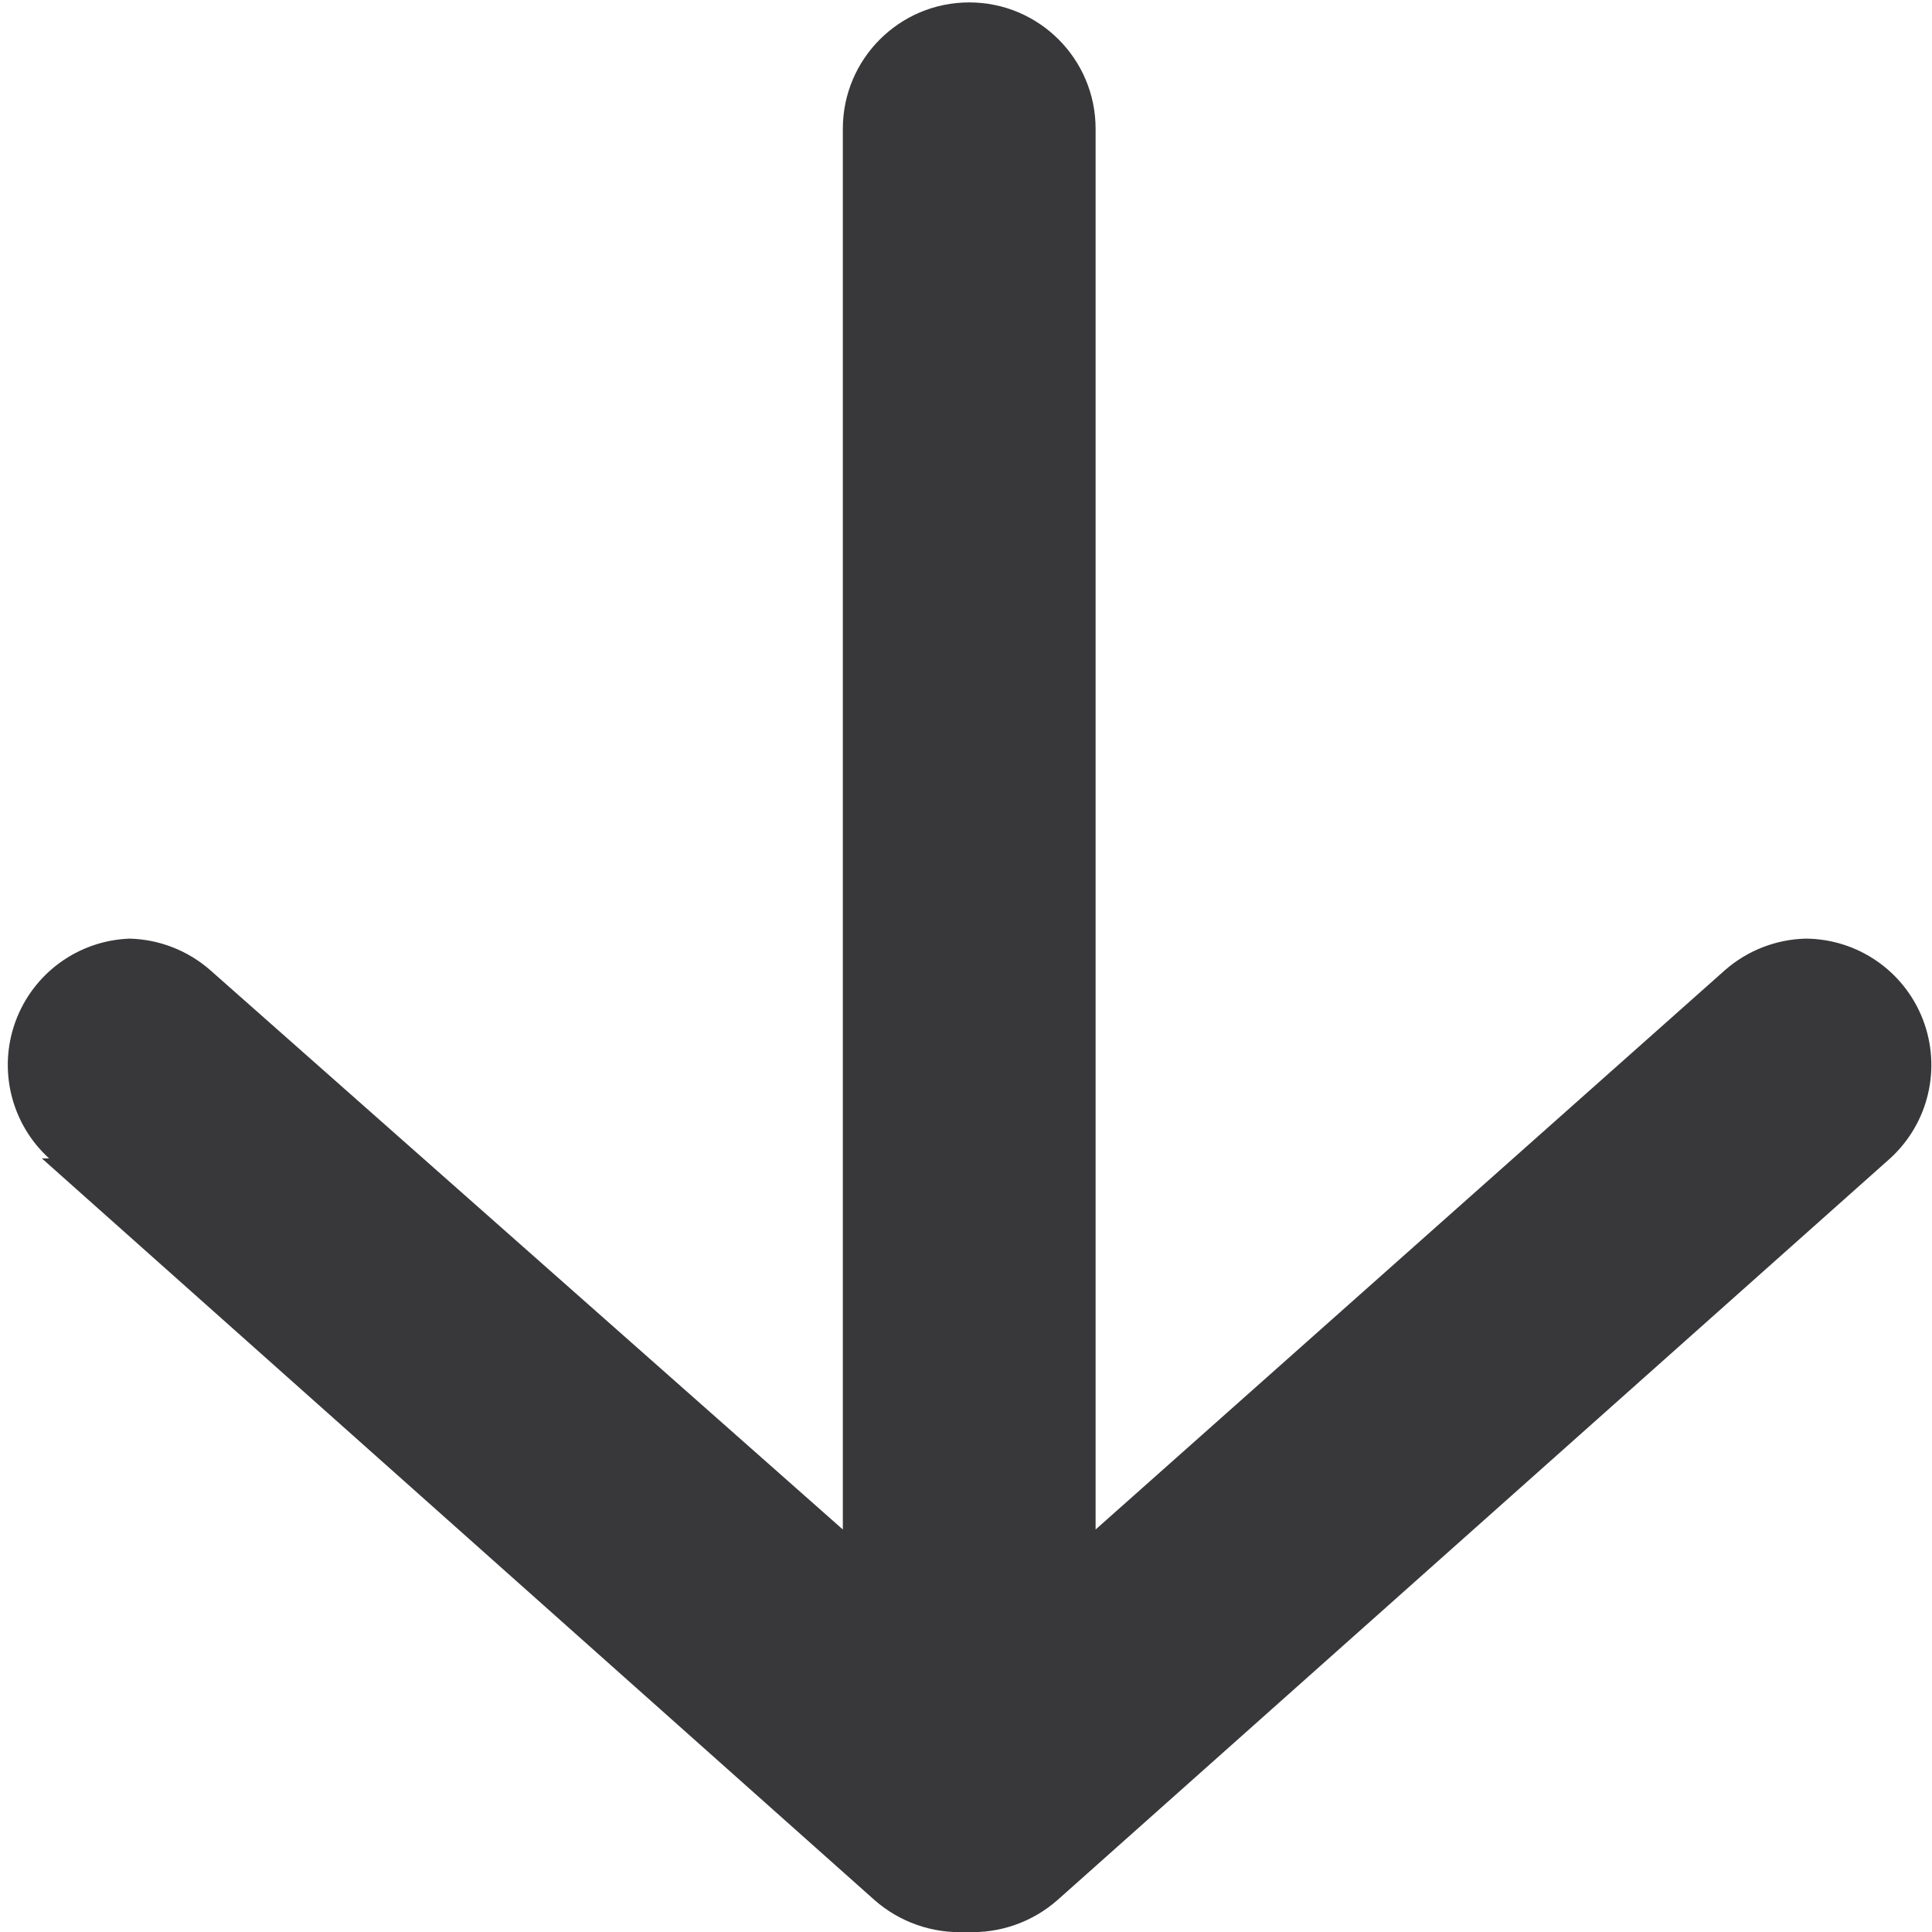
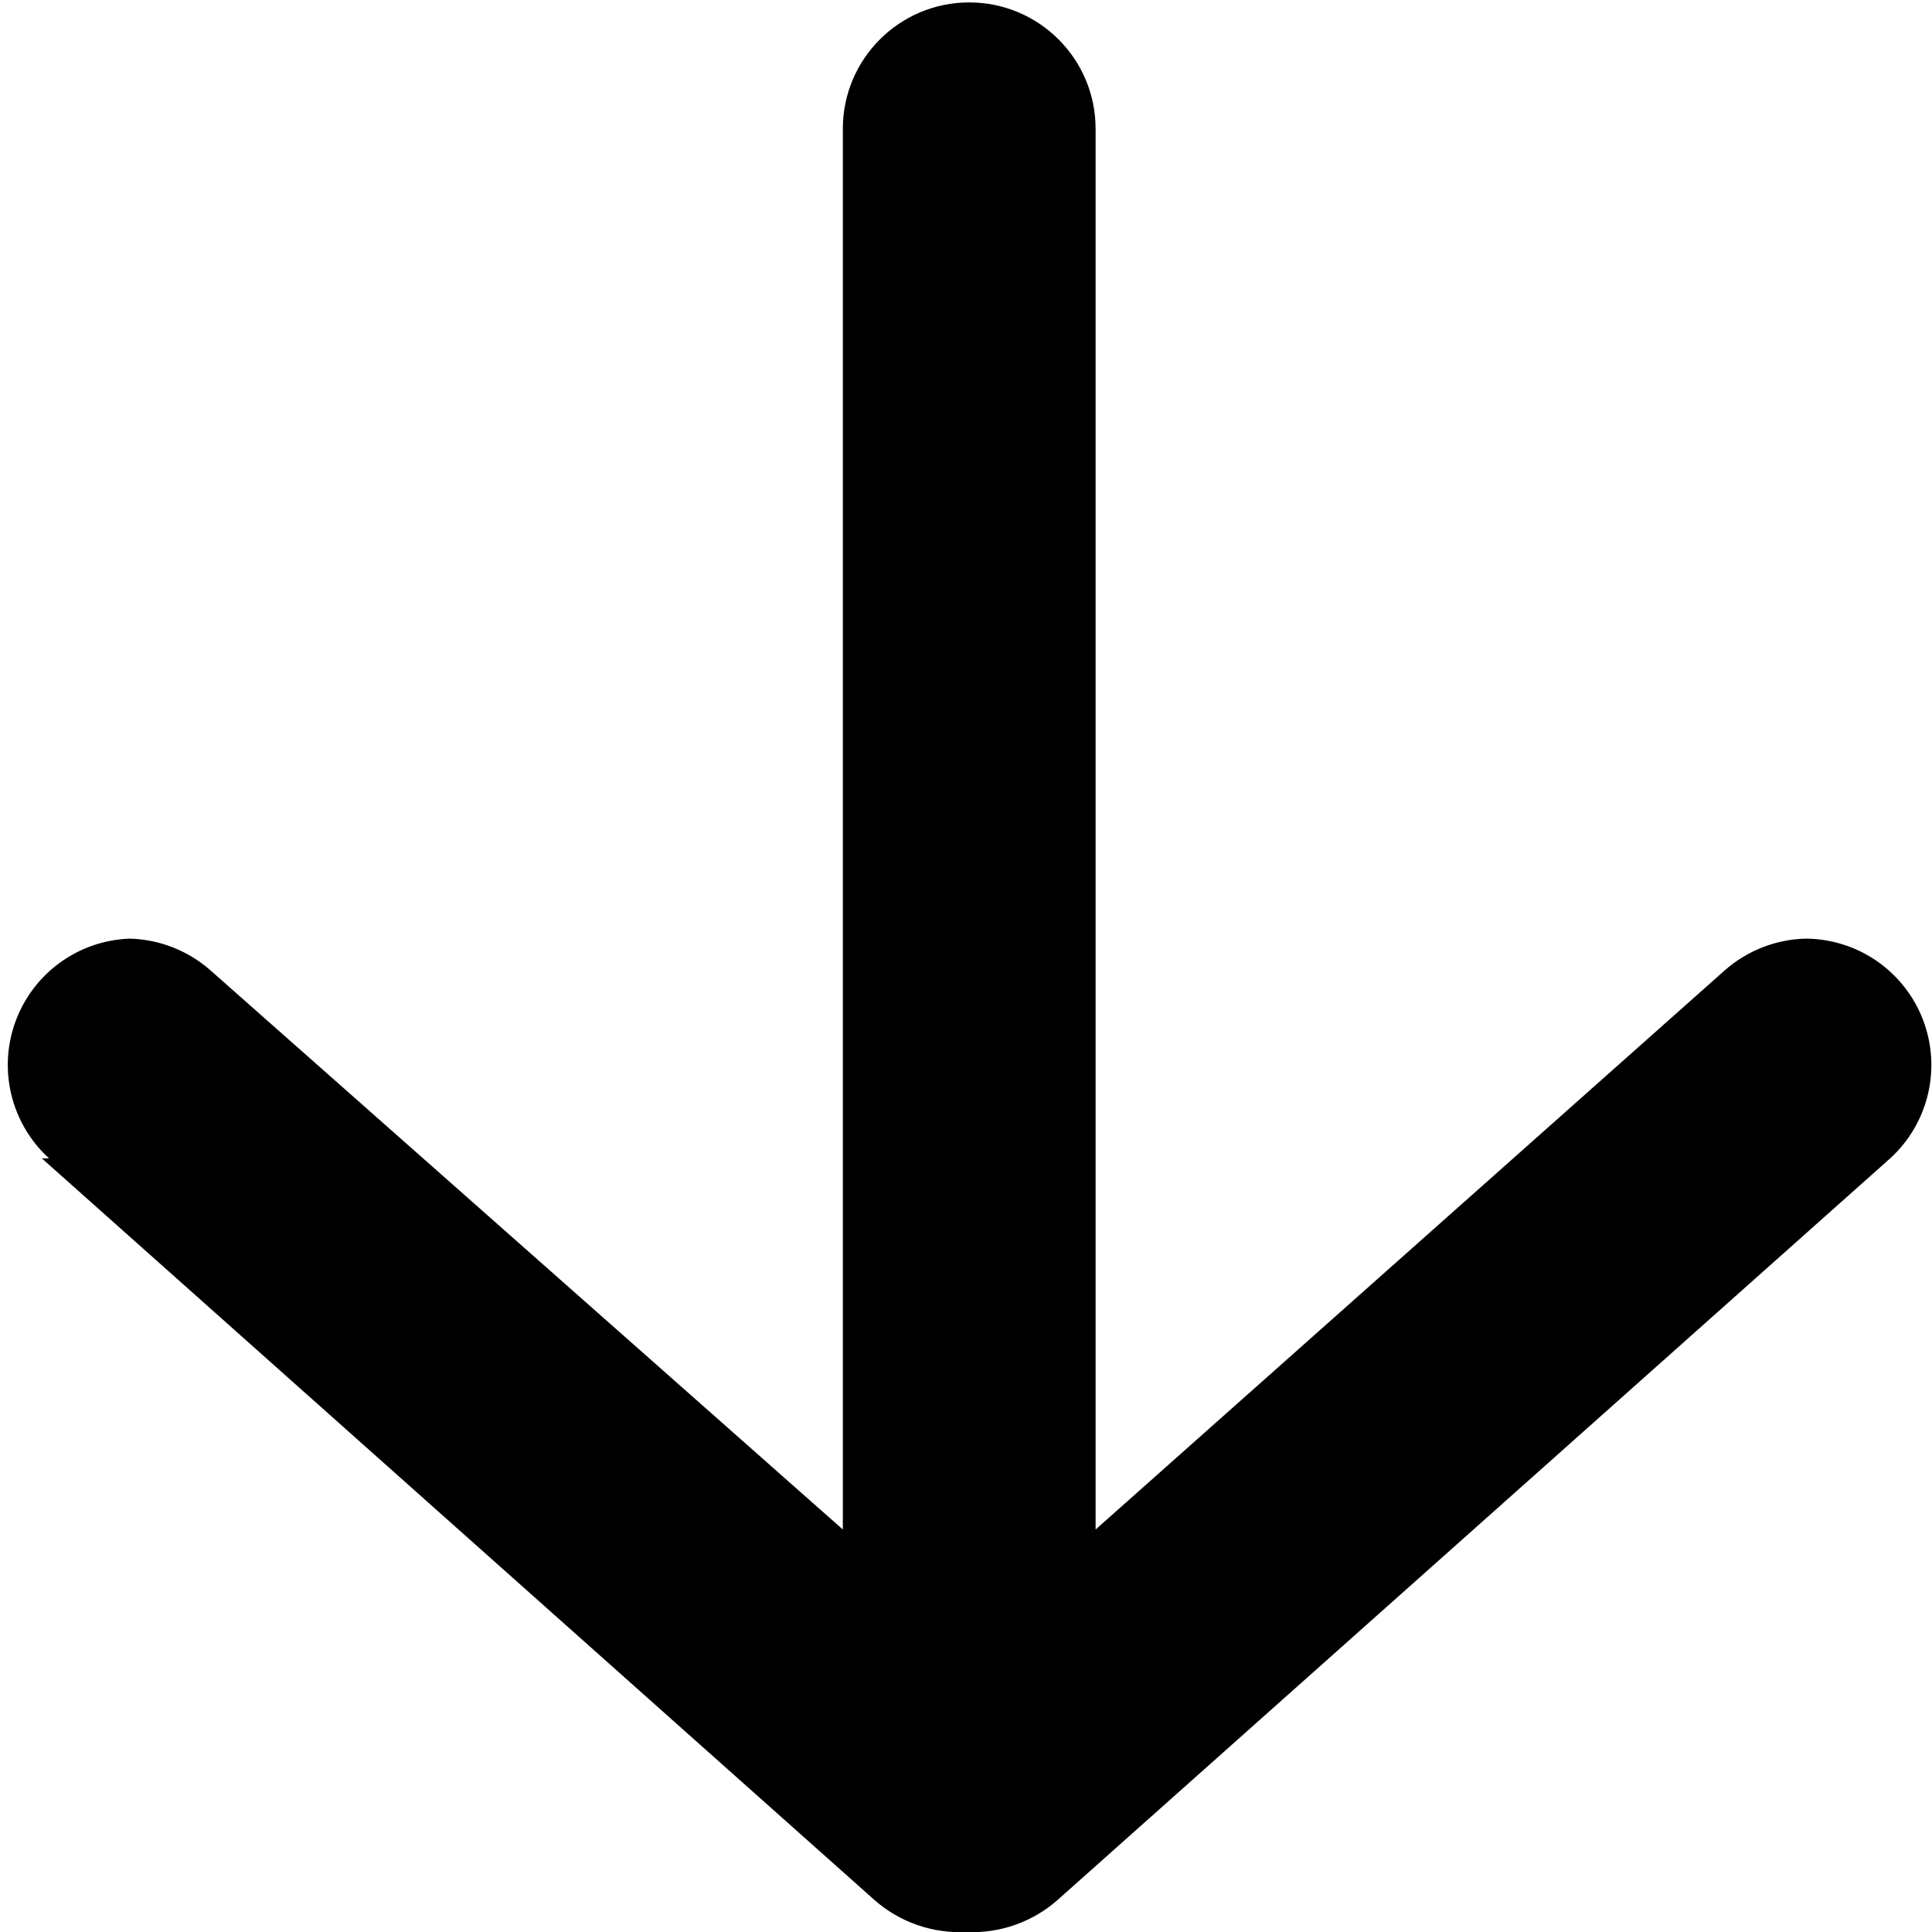
<svg xmlns="http://www.w3.org/2000/svg" viewBox="0 0 24 24">
-   <defs>
-     <style>.cls-1{fill:#38373a;}</style>
-   </defs>
+   <defs />
  <g id="Layer_2" data-name="Layer 2">
    <g id="_24px" data-name="24px">
      <path id="Back" class="cls-1" d="M.52,14.39,10.86,23.6A1.6,1.6,0,0,0,12,24a1.6,1.6,0,0,0,1.14-.4l10.34-9.21a1.57,1.57,0,0,0-1.05-2.73,1.58,1.58,0,0,0-1,.39L13.61,19s0,0,0,0V1.6a1.57,1.57,0,1,0-3.14,0V19s0,0,0,0L2.61,12.05a1.58,1.58,0,0,0-1-.39,1.57,1.57,0,0,0-1,2.73Z" />
    </g>
  </g>
</svg>
